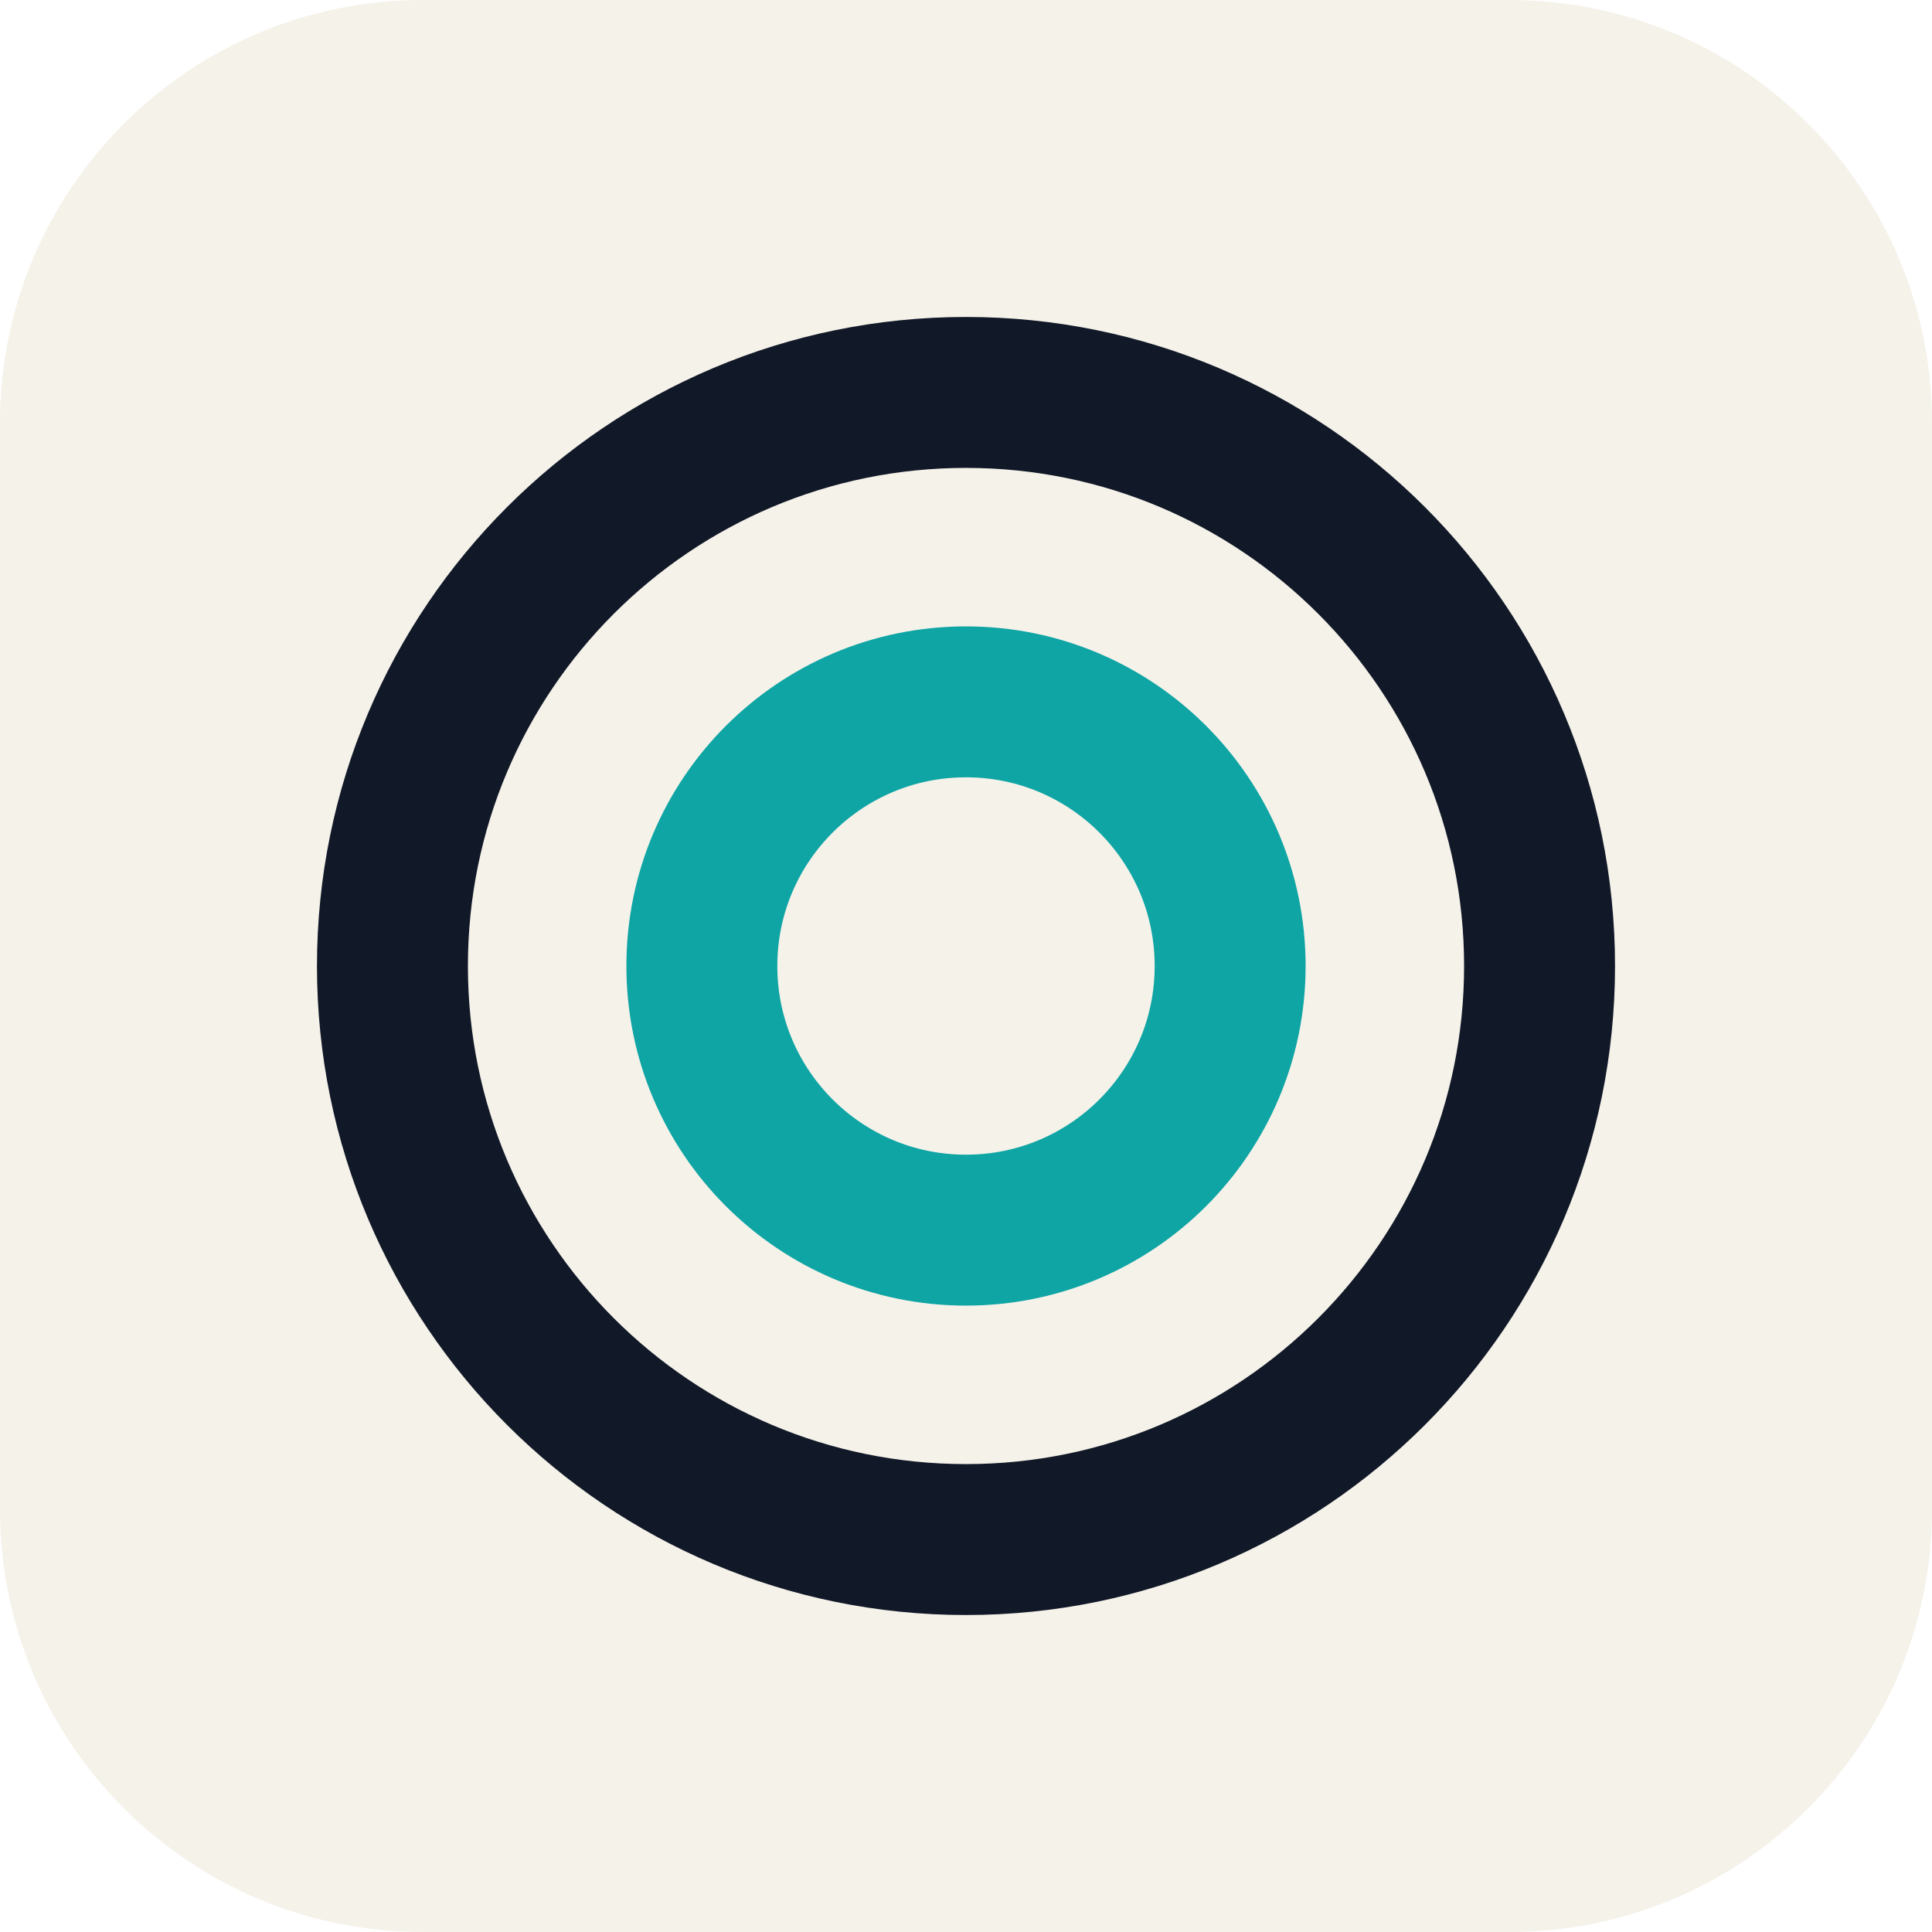
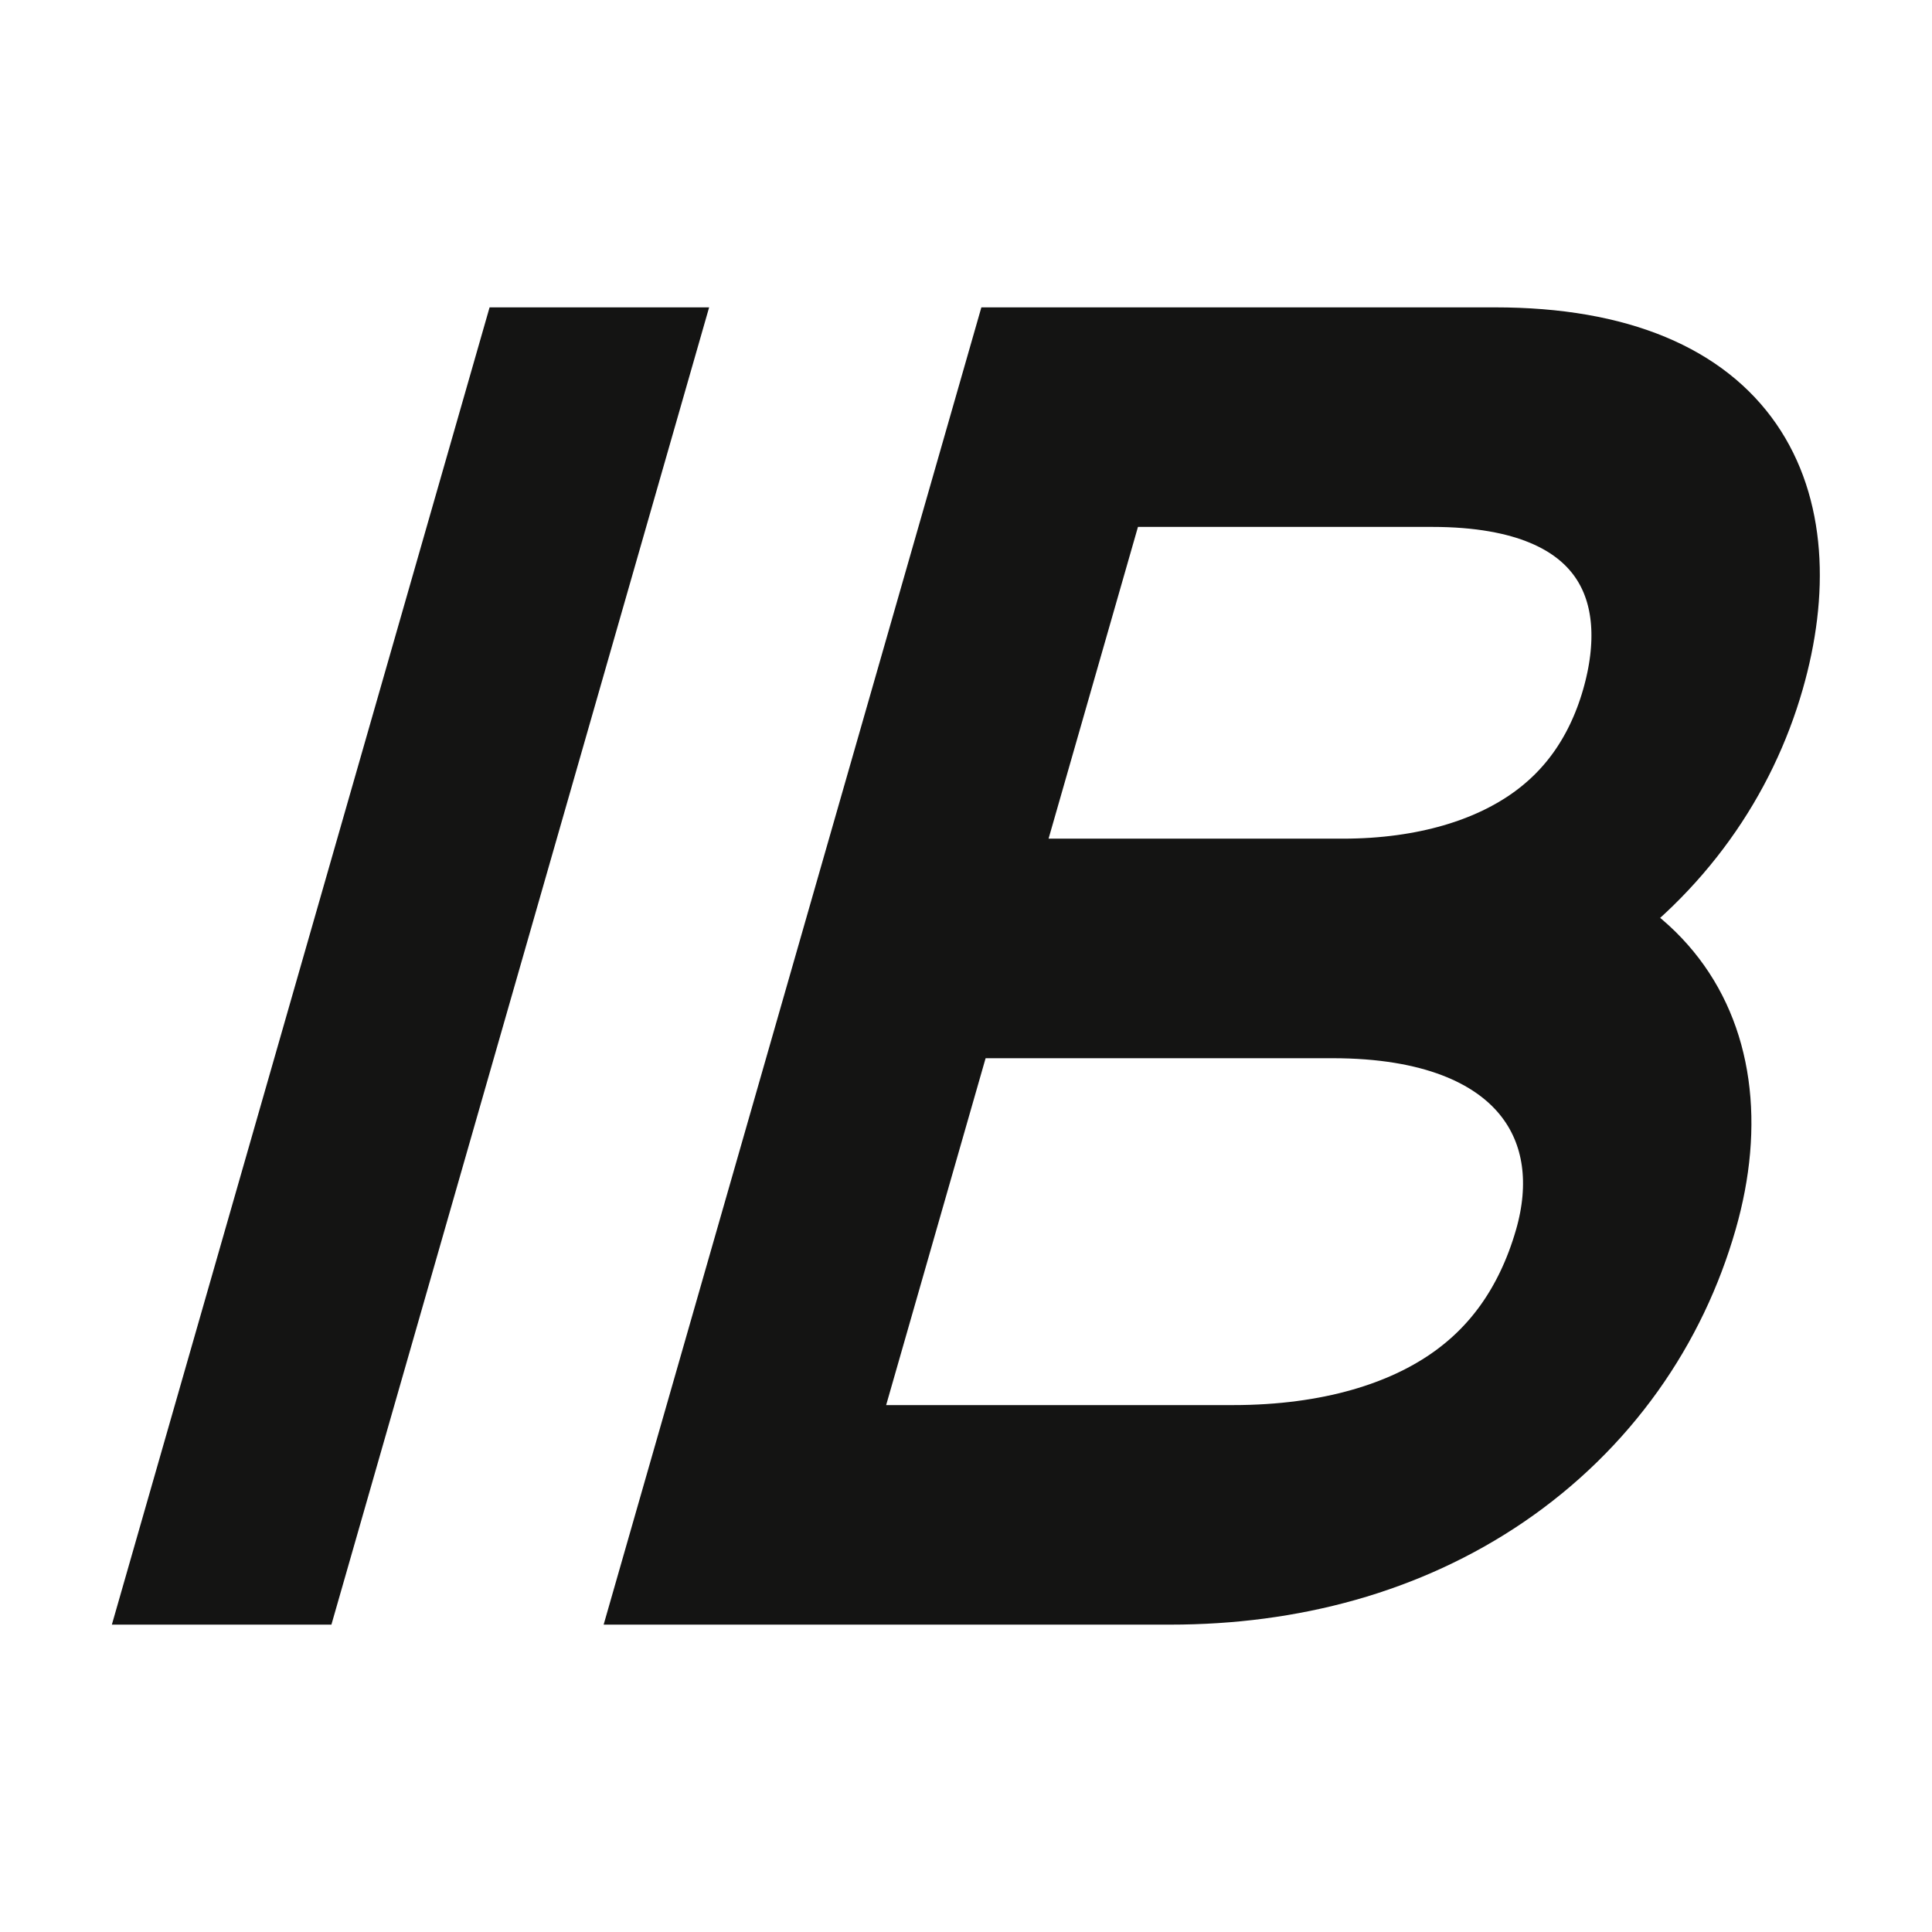
- <svg xmlns="http://www.w3.org/2000/svg" viewBox="0 0 512 512">
-   <rect width="512" height="512" rx="112" fill="#f5f2ea" />
-   <circle cx="256" cy="256" r="152" fill="none" stroke="#111827" stroke-width="40" />
-   <circle cx="256" cy="256" r="70" fill="none" stroke="#0ea5a4" stroke-width="40" />
+ <svg xmlns="http://www.w3.org/2000/svg" viewBox="-111.5 -70 440 440">
+   <style>rect{fill:#141413}path{stroke:#141413}@media (prefers-color-scheme:dark){rect{fill:#F0EEE6}path{stroke:#F0EEE6}}</style>
+   <g transform="skewX(-16)">
+     <rect width="50" height="300" />
+     <path d="M137.0 0V300M137.0 25.0H229.0C279.0 25.0 299.0 55.0 299.0 87.0C299.0 123.0 273.0 146 229.0 146H137.0M229.0 146H241.0C293.0 146 319.0 176 319.0 210C319.0 250 291.0 275.0 241.0 275.0H137.0" fill="none" stroke-width="50" />
+   </g>
</svg>
